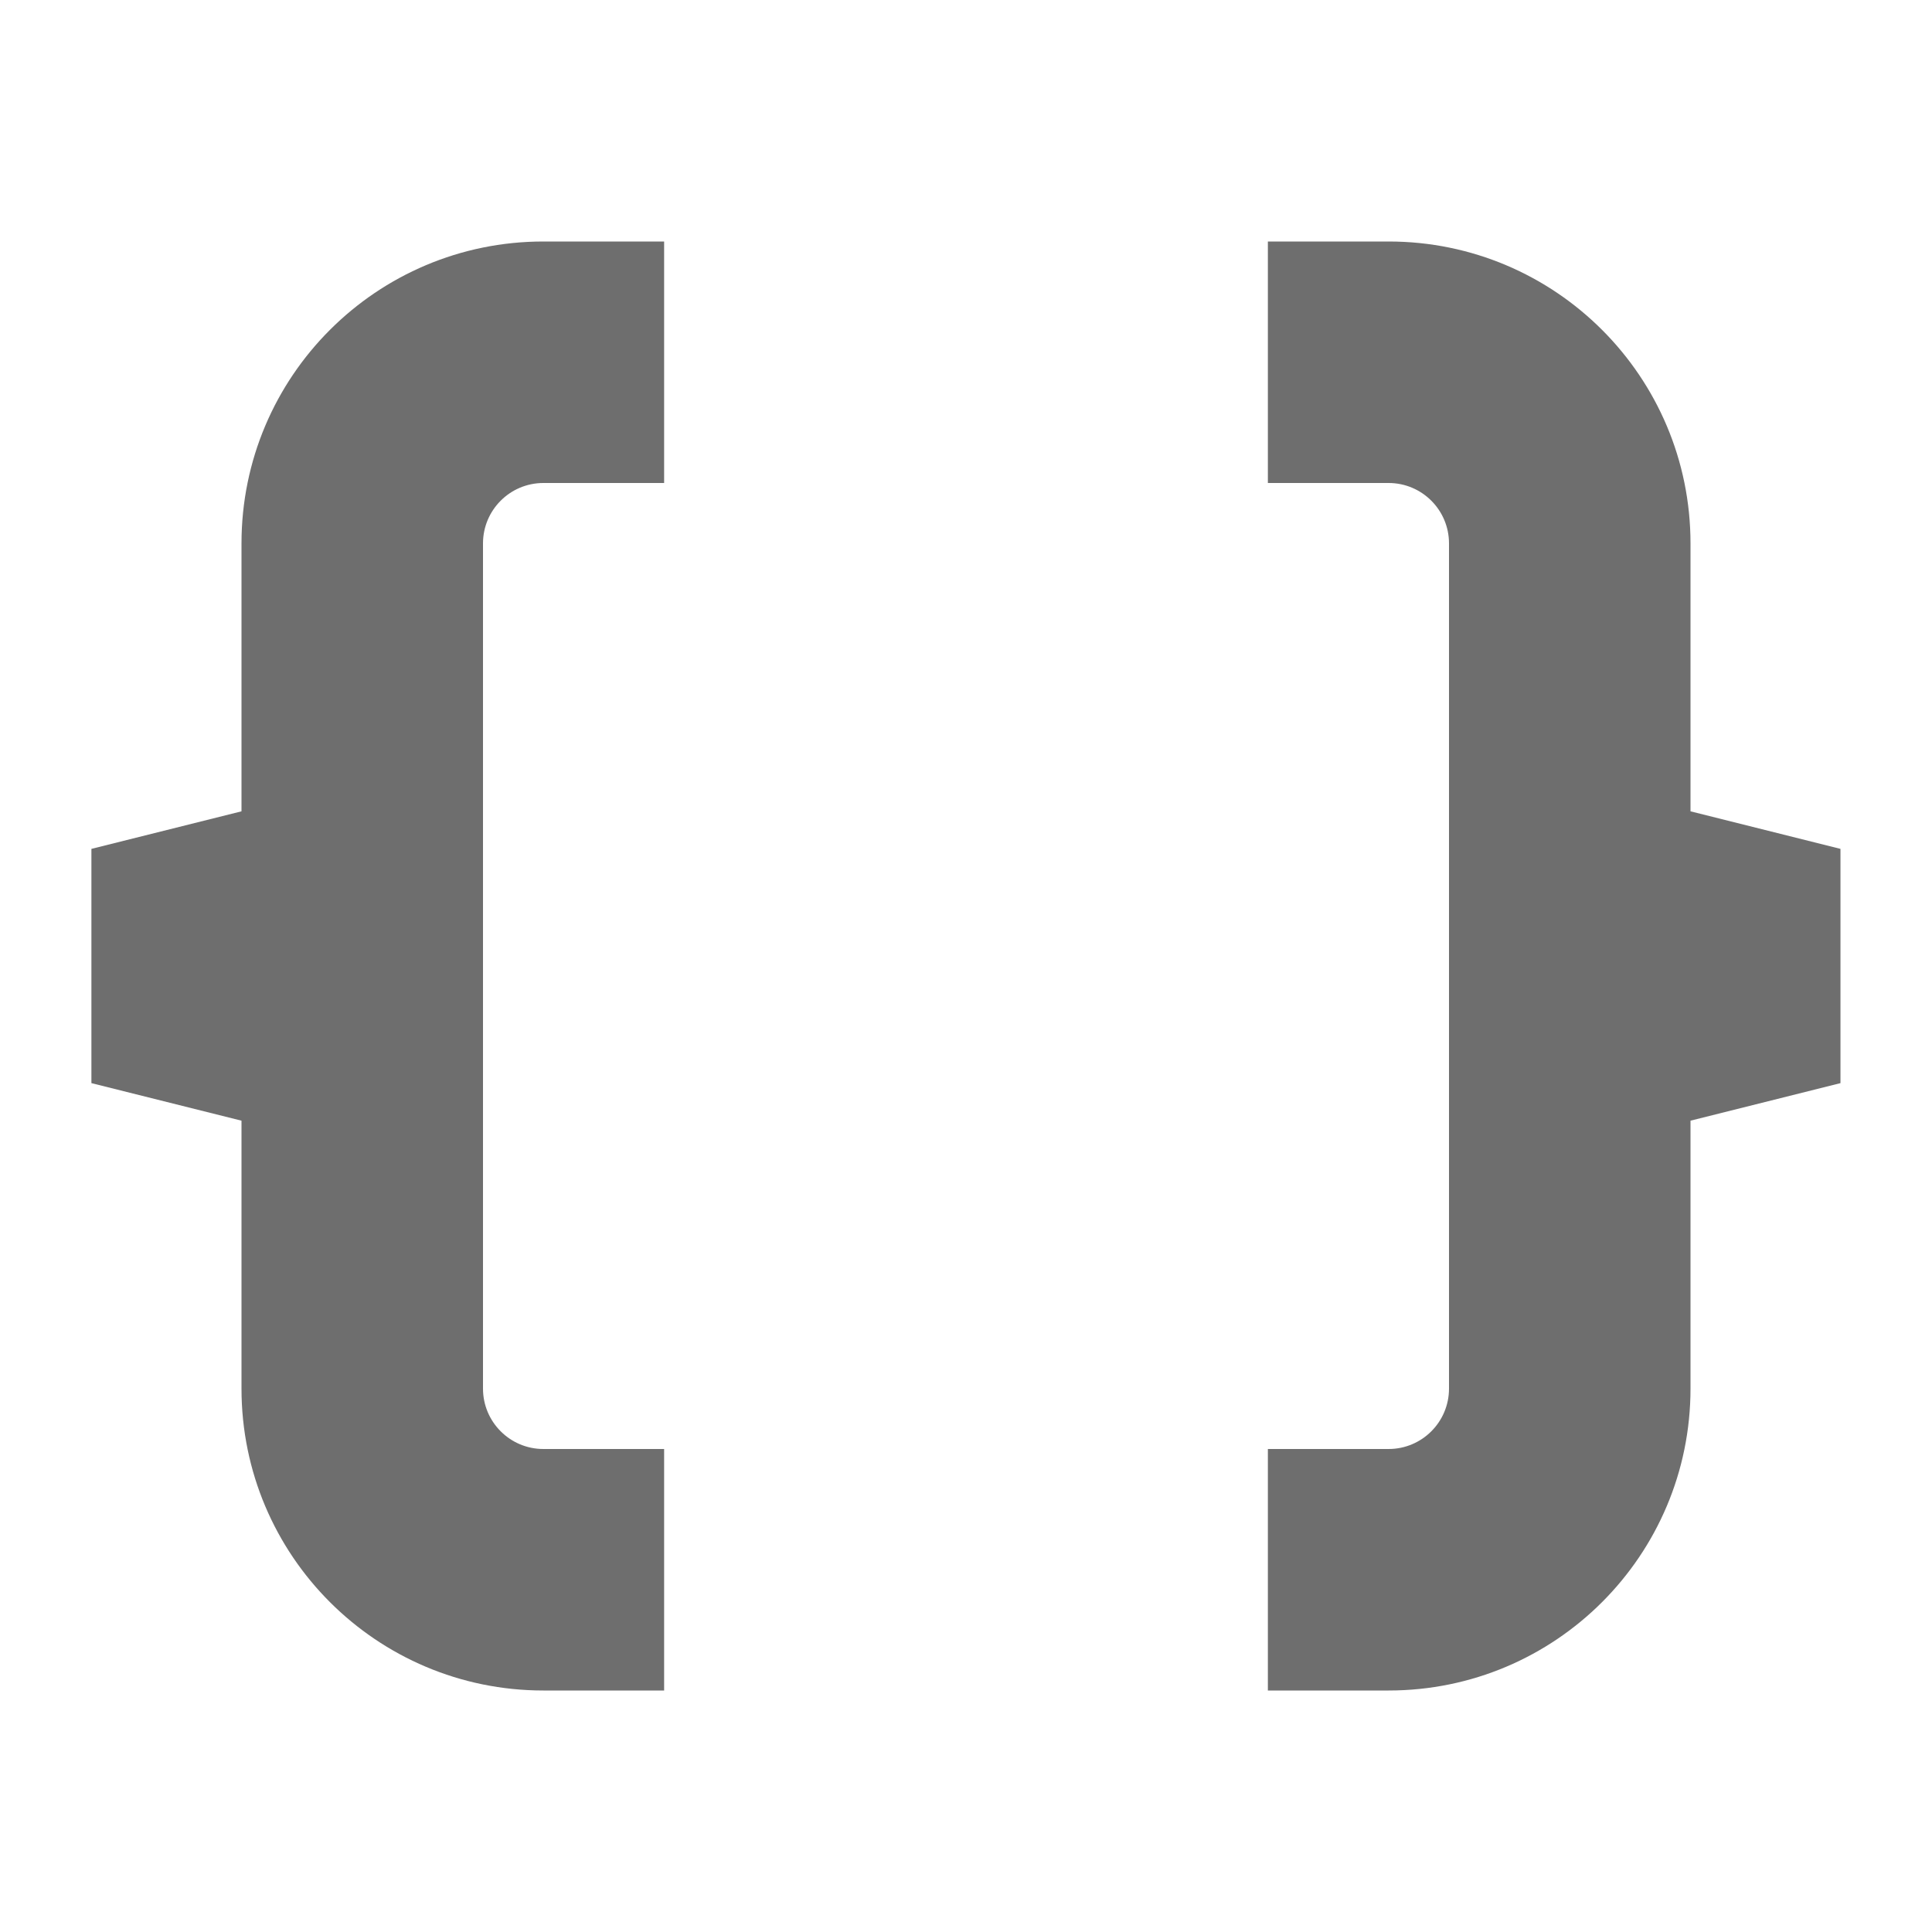
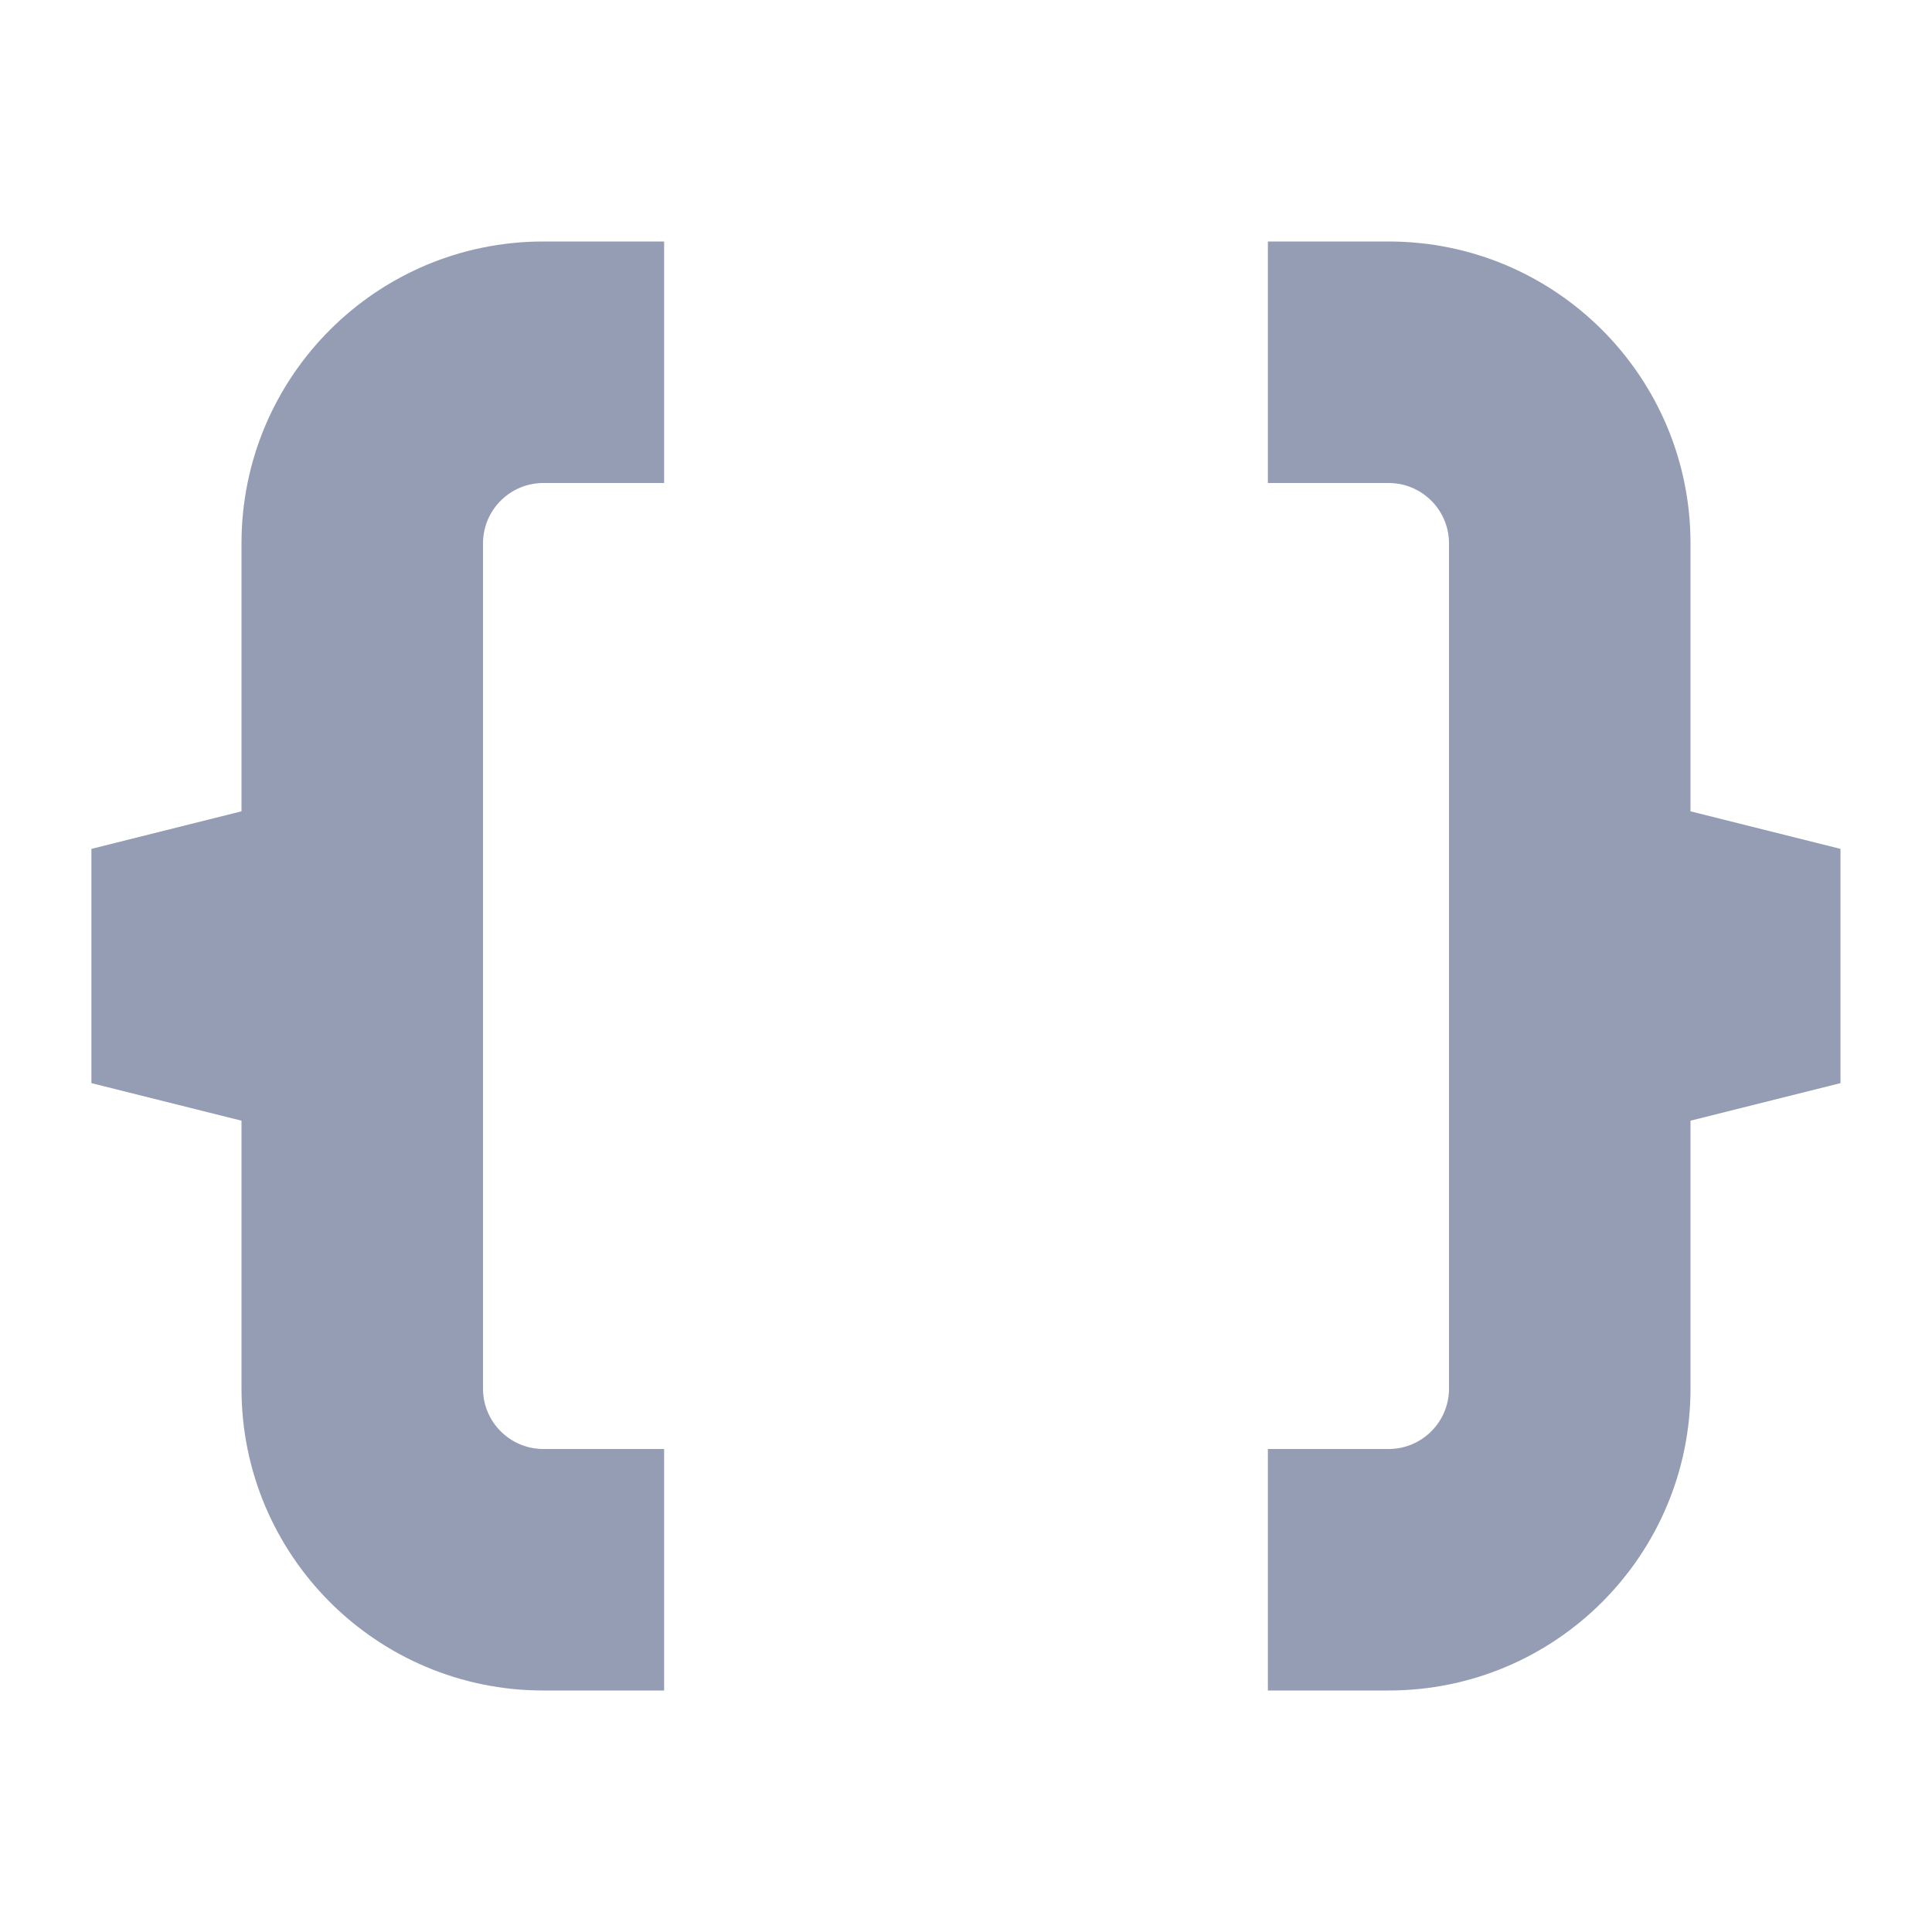
<svg xmlns="http://www.w3.org/2000/svg" width="16" height="16" viewBox="0 0 16 16" fill="none">
-   <path fill-rule="evenodd" clip-rule="evenodd" d="M4.5 4C4.224 4 4 4.224 4 4.5V11.5C4 11.776 4.224 12 4.5 12H5.5V14H4.5C3.119 14 2 12.881 2 11.5V9.281L0.757 8.97V7.03L2 6.719V4.5C2 3.119 3.119 2 4.5 2H5.5V4H4.5Z" fill="#6E6E6E" />
-   <path fill-rule="evenodd" clip-rule="evenodd" d="M11.5 12C11.776 12 12 11.776 12 11.5L12 4.5C12 4.224 11.776 4 11.5 4L10.5 4L10.5 2L11.5 2C12.881 2 14 3.119 14 4.5V6.719L15.242 7.03L15.242 8.97L14 9.281L14 11.5C14 12.881 12.881 14 11.5 14H10.5V12H11.5Z" fill="#6E6E6E" />
+   <path fill-rule="evenodd" clip-rule="evenodd" d="M4.5 4C4.224 4 4 4.224 4 4.5V11.5C4 11.776 4.224 12 4.5 12H5.5V14H4.5C3.119 14 2 12.881 2 11.5V9.281L0.757 8.97V7.03L2 6.719V4.5C2 3.119 3.119 2 4.5 2H5.5V4H4.5Z" fill="#949DB4" />
+   <path fill-rule="evenodd" clip-rule="evenodd" d="M11.5 12C11.776 12 12 11.776 12 11.5L12 4.5C12 4.224 11.776 4 11.5 4L10.5 4L10.5 2L11.5 2C12.881 2 14 3.119 14 4.5V6.719L15.242 7.03L15.242 8.97L14 9.281L14 11.5C14 12.881 12.881 14 11.5 14H10.5V12H11.5Z" fill="#949DB4" />
</svg>
